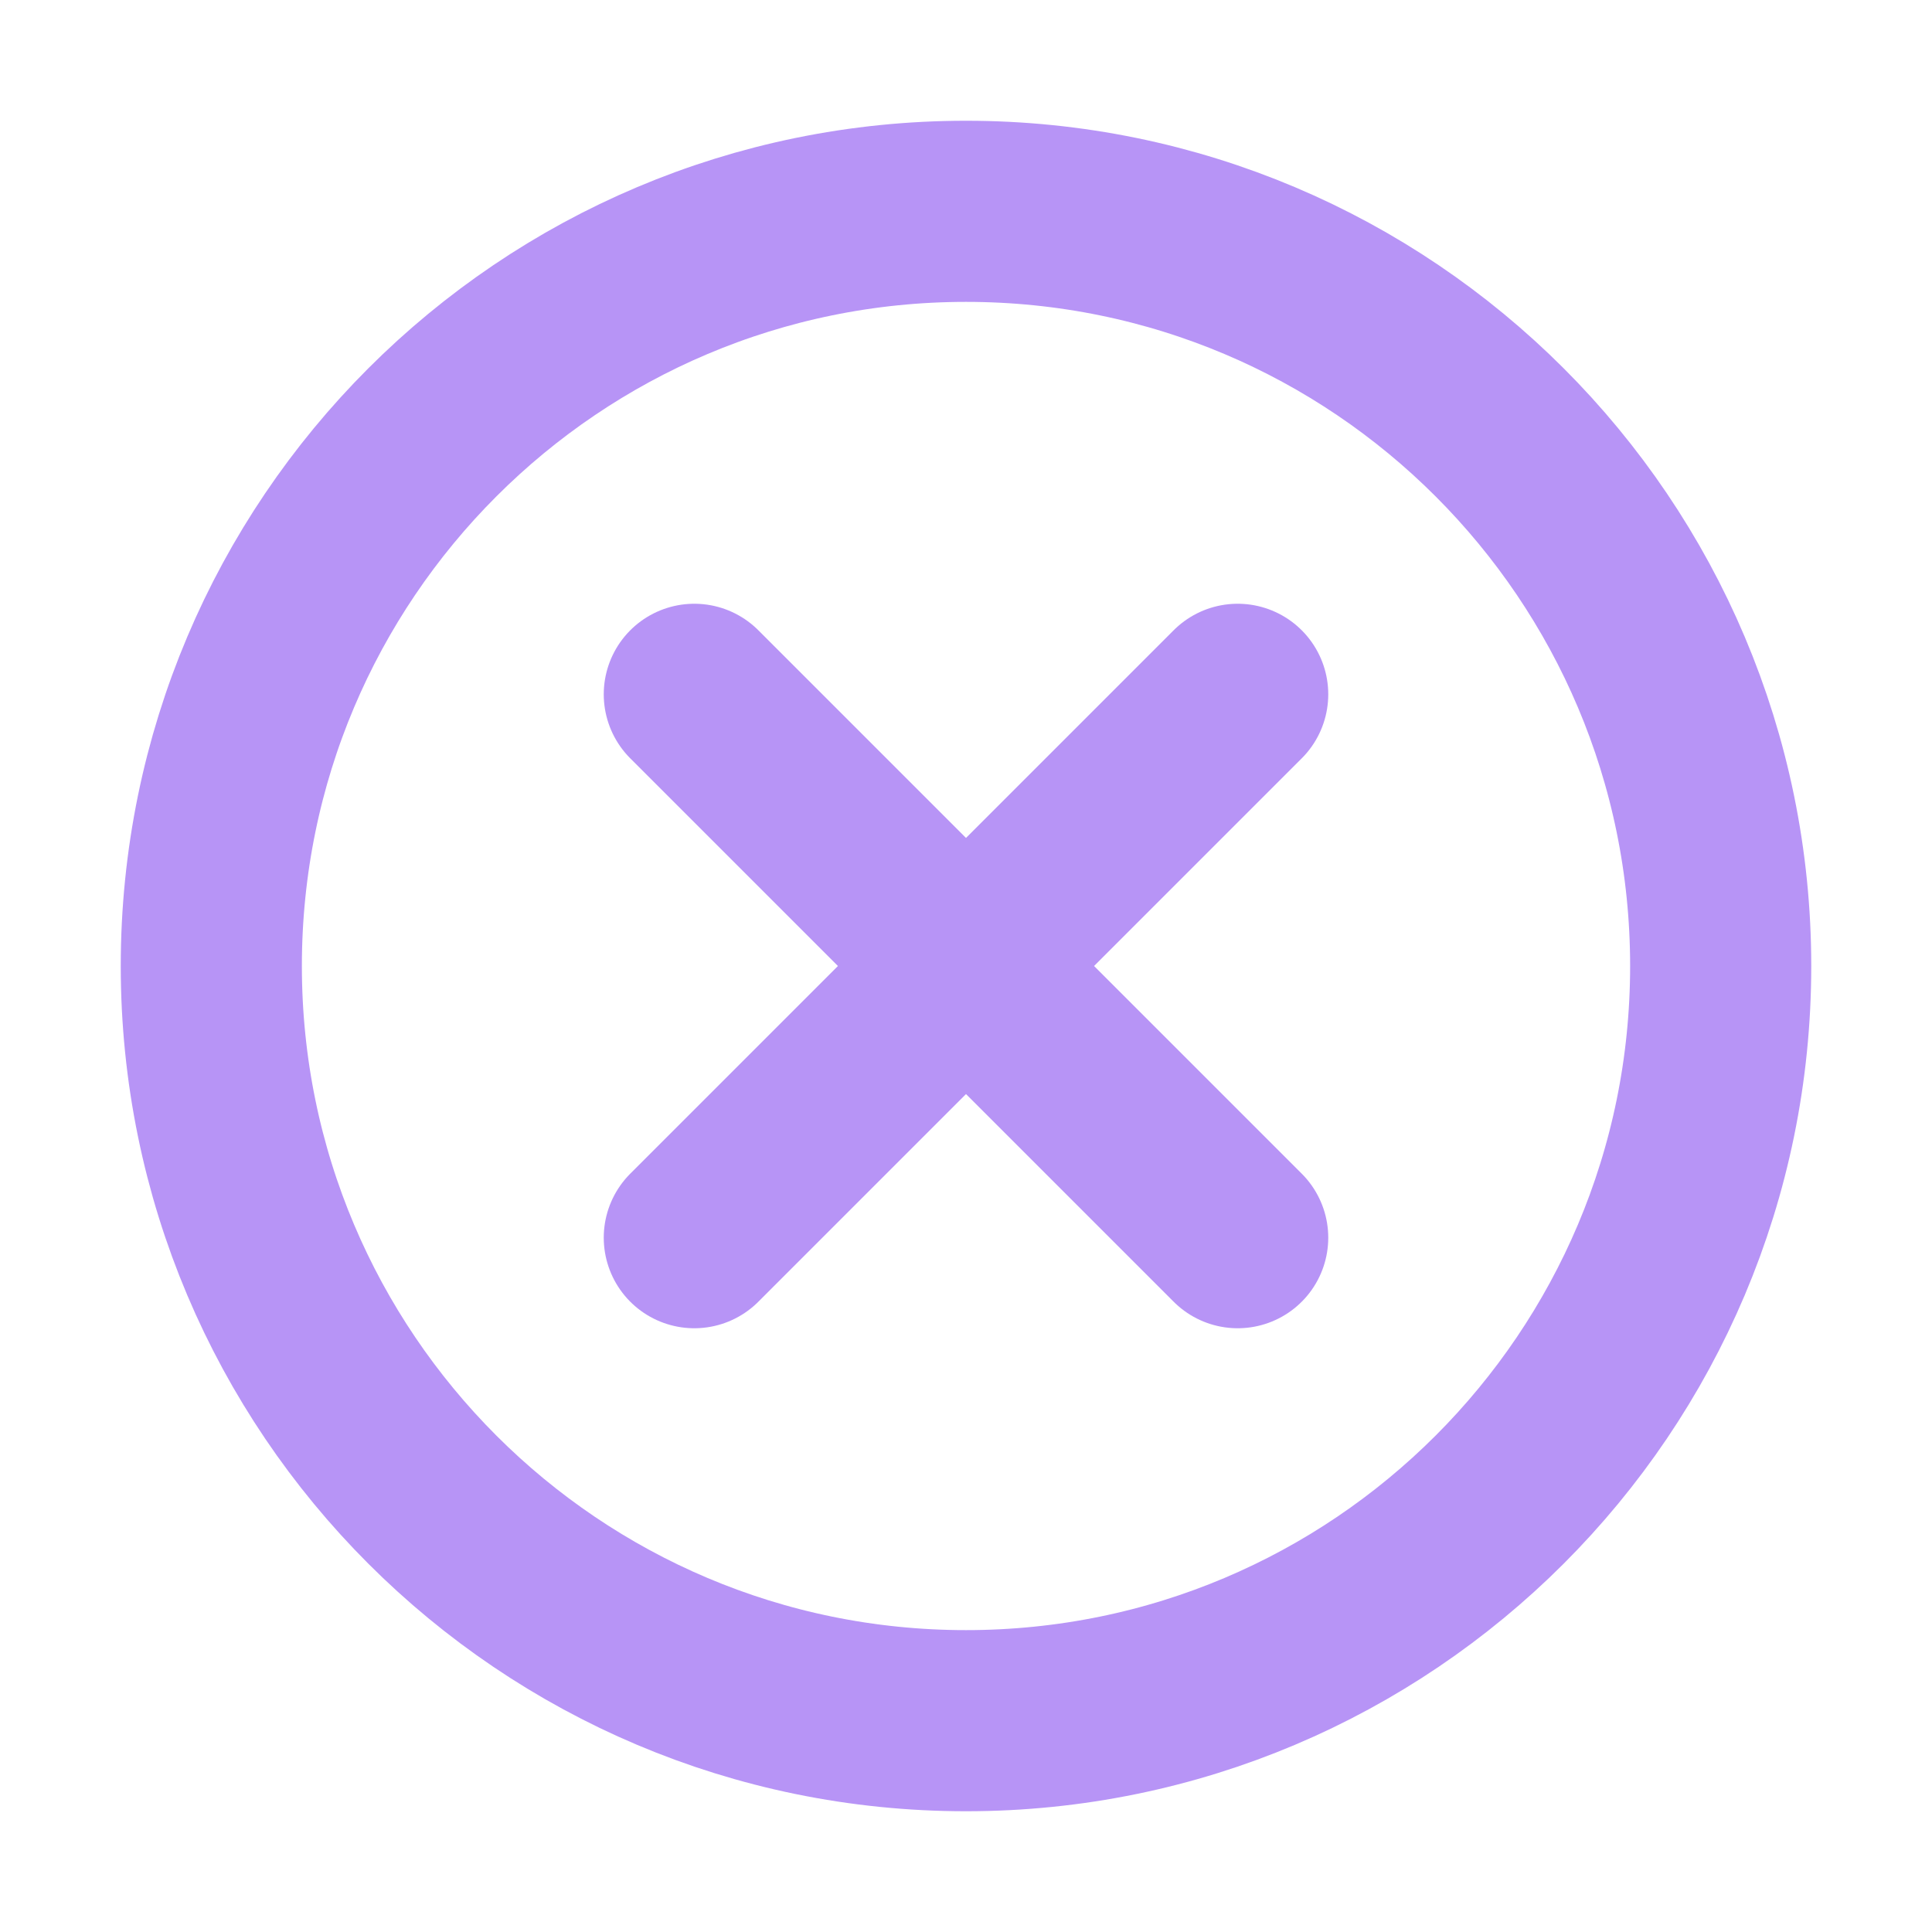
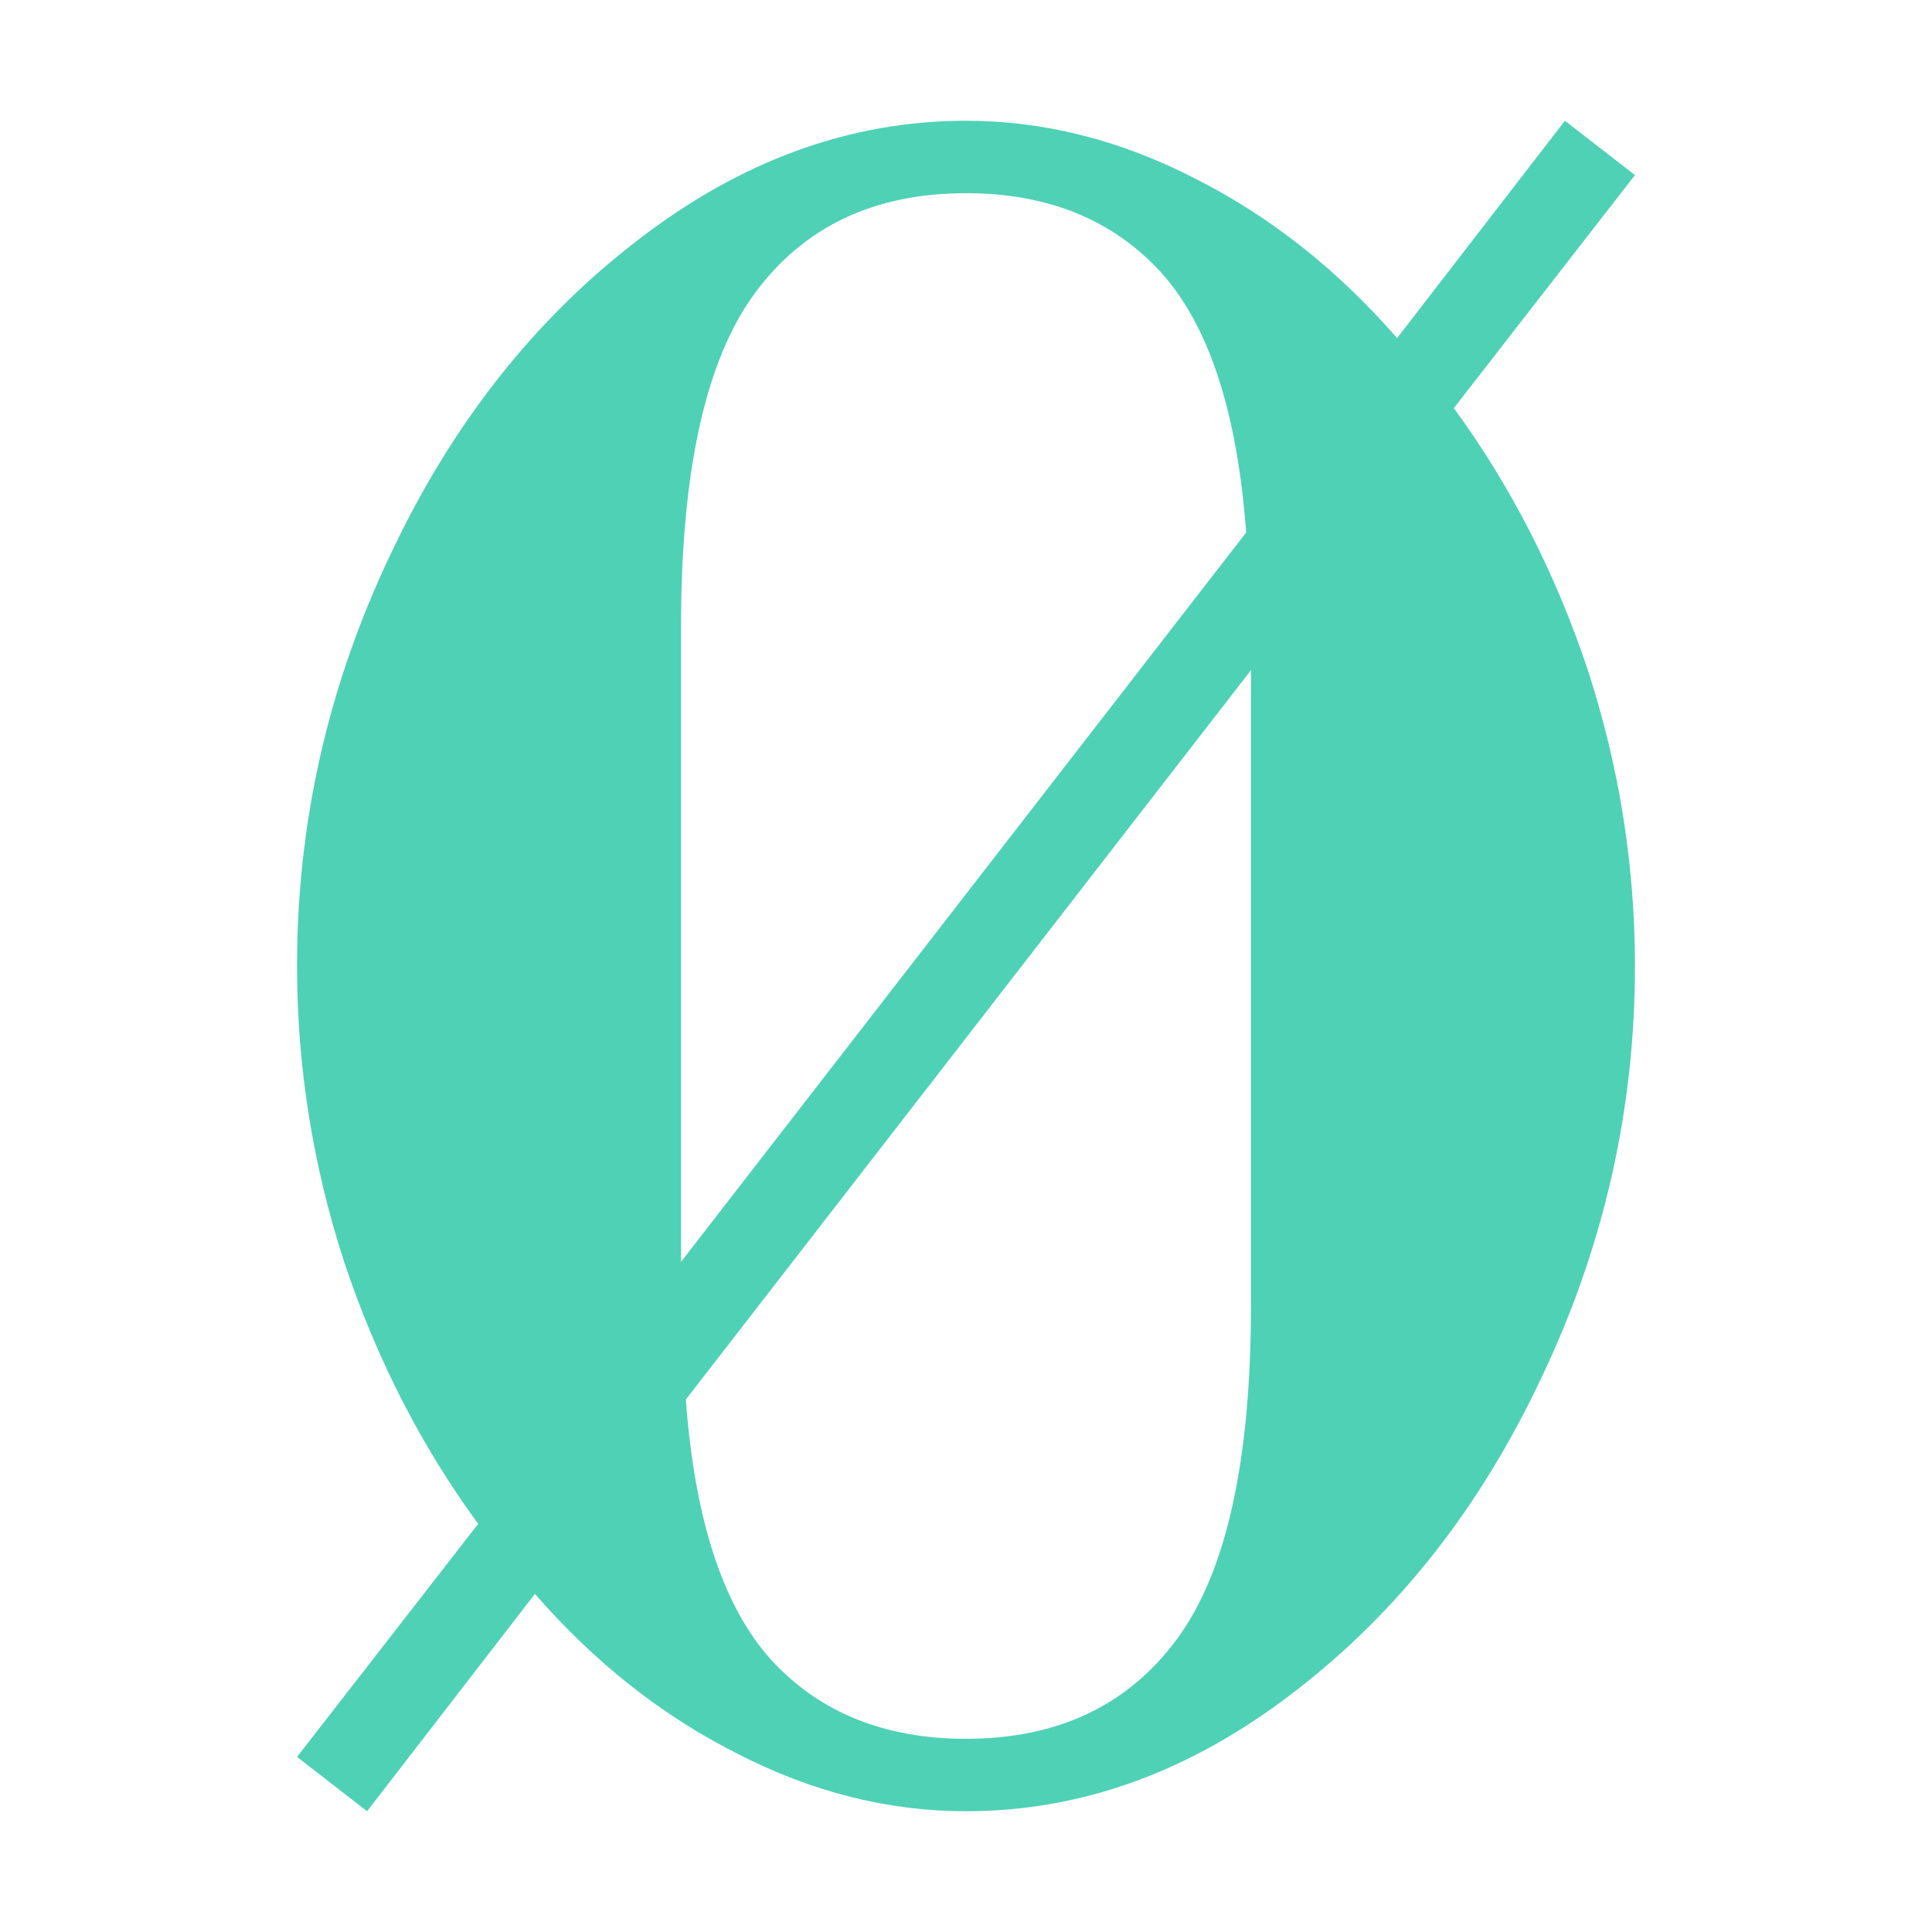
<svg xmlns="http://www.w3.org/2000/svg" width="16" height="16" viewBox="0 0 16 16" fill="none">
-   <circle cx="8" cy="8" r="6.25" stroke="#B794F6" stroke-width="1.5" />
-   <path d="M5.75 5.75L10.25 10.25M10.25 5.75L5.75 10.25" stroke="#B794F6" stroke-width="1.5" stroke-linecap="round" />
+   <path d="M2.46 14.55 3.96 12.62Q3.25 11.65 2.85 10.45Q2.46 9.25 2.46 8Q2.46 6.22 3.23 4.6Q3.99 2.98 5.28 1.99Q6.56 1 8 1Q8.97 1 9.9 1.48Q10.83 1.95 11.57 2.8L12.96 1L13.54 1.45L12.04 3.38Q12.75 4.35 13.15 5.55Q13.54 6.75 13.54 8Q13.54 9.78 12.77 11.4Q12.01 13.02 10.72 14.01Q9.44 15 8 15Q7.03 15 6.1 14.52Q5.17 14.05 4.43 13.2L3.04 15ZM10.32 4.41Q10.21 2.91 9.61 2.25Q9.01 1.6 8 1.6Q6.86 1.6 6.25 2.43Q5.64 3.26 5.64 5.19V10.45ZM10.36 10.81V5.55L5.68 11.59Q5.79 13.09 6.39 13.75Q6.99 14.4 8 14.4Q9.14 14.4 9.75 13.57Q10.36 12.74 10.36 10.81Z" fill="#4FD1B5" />
</svg>
